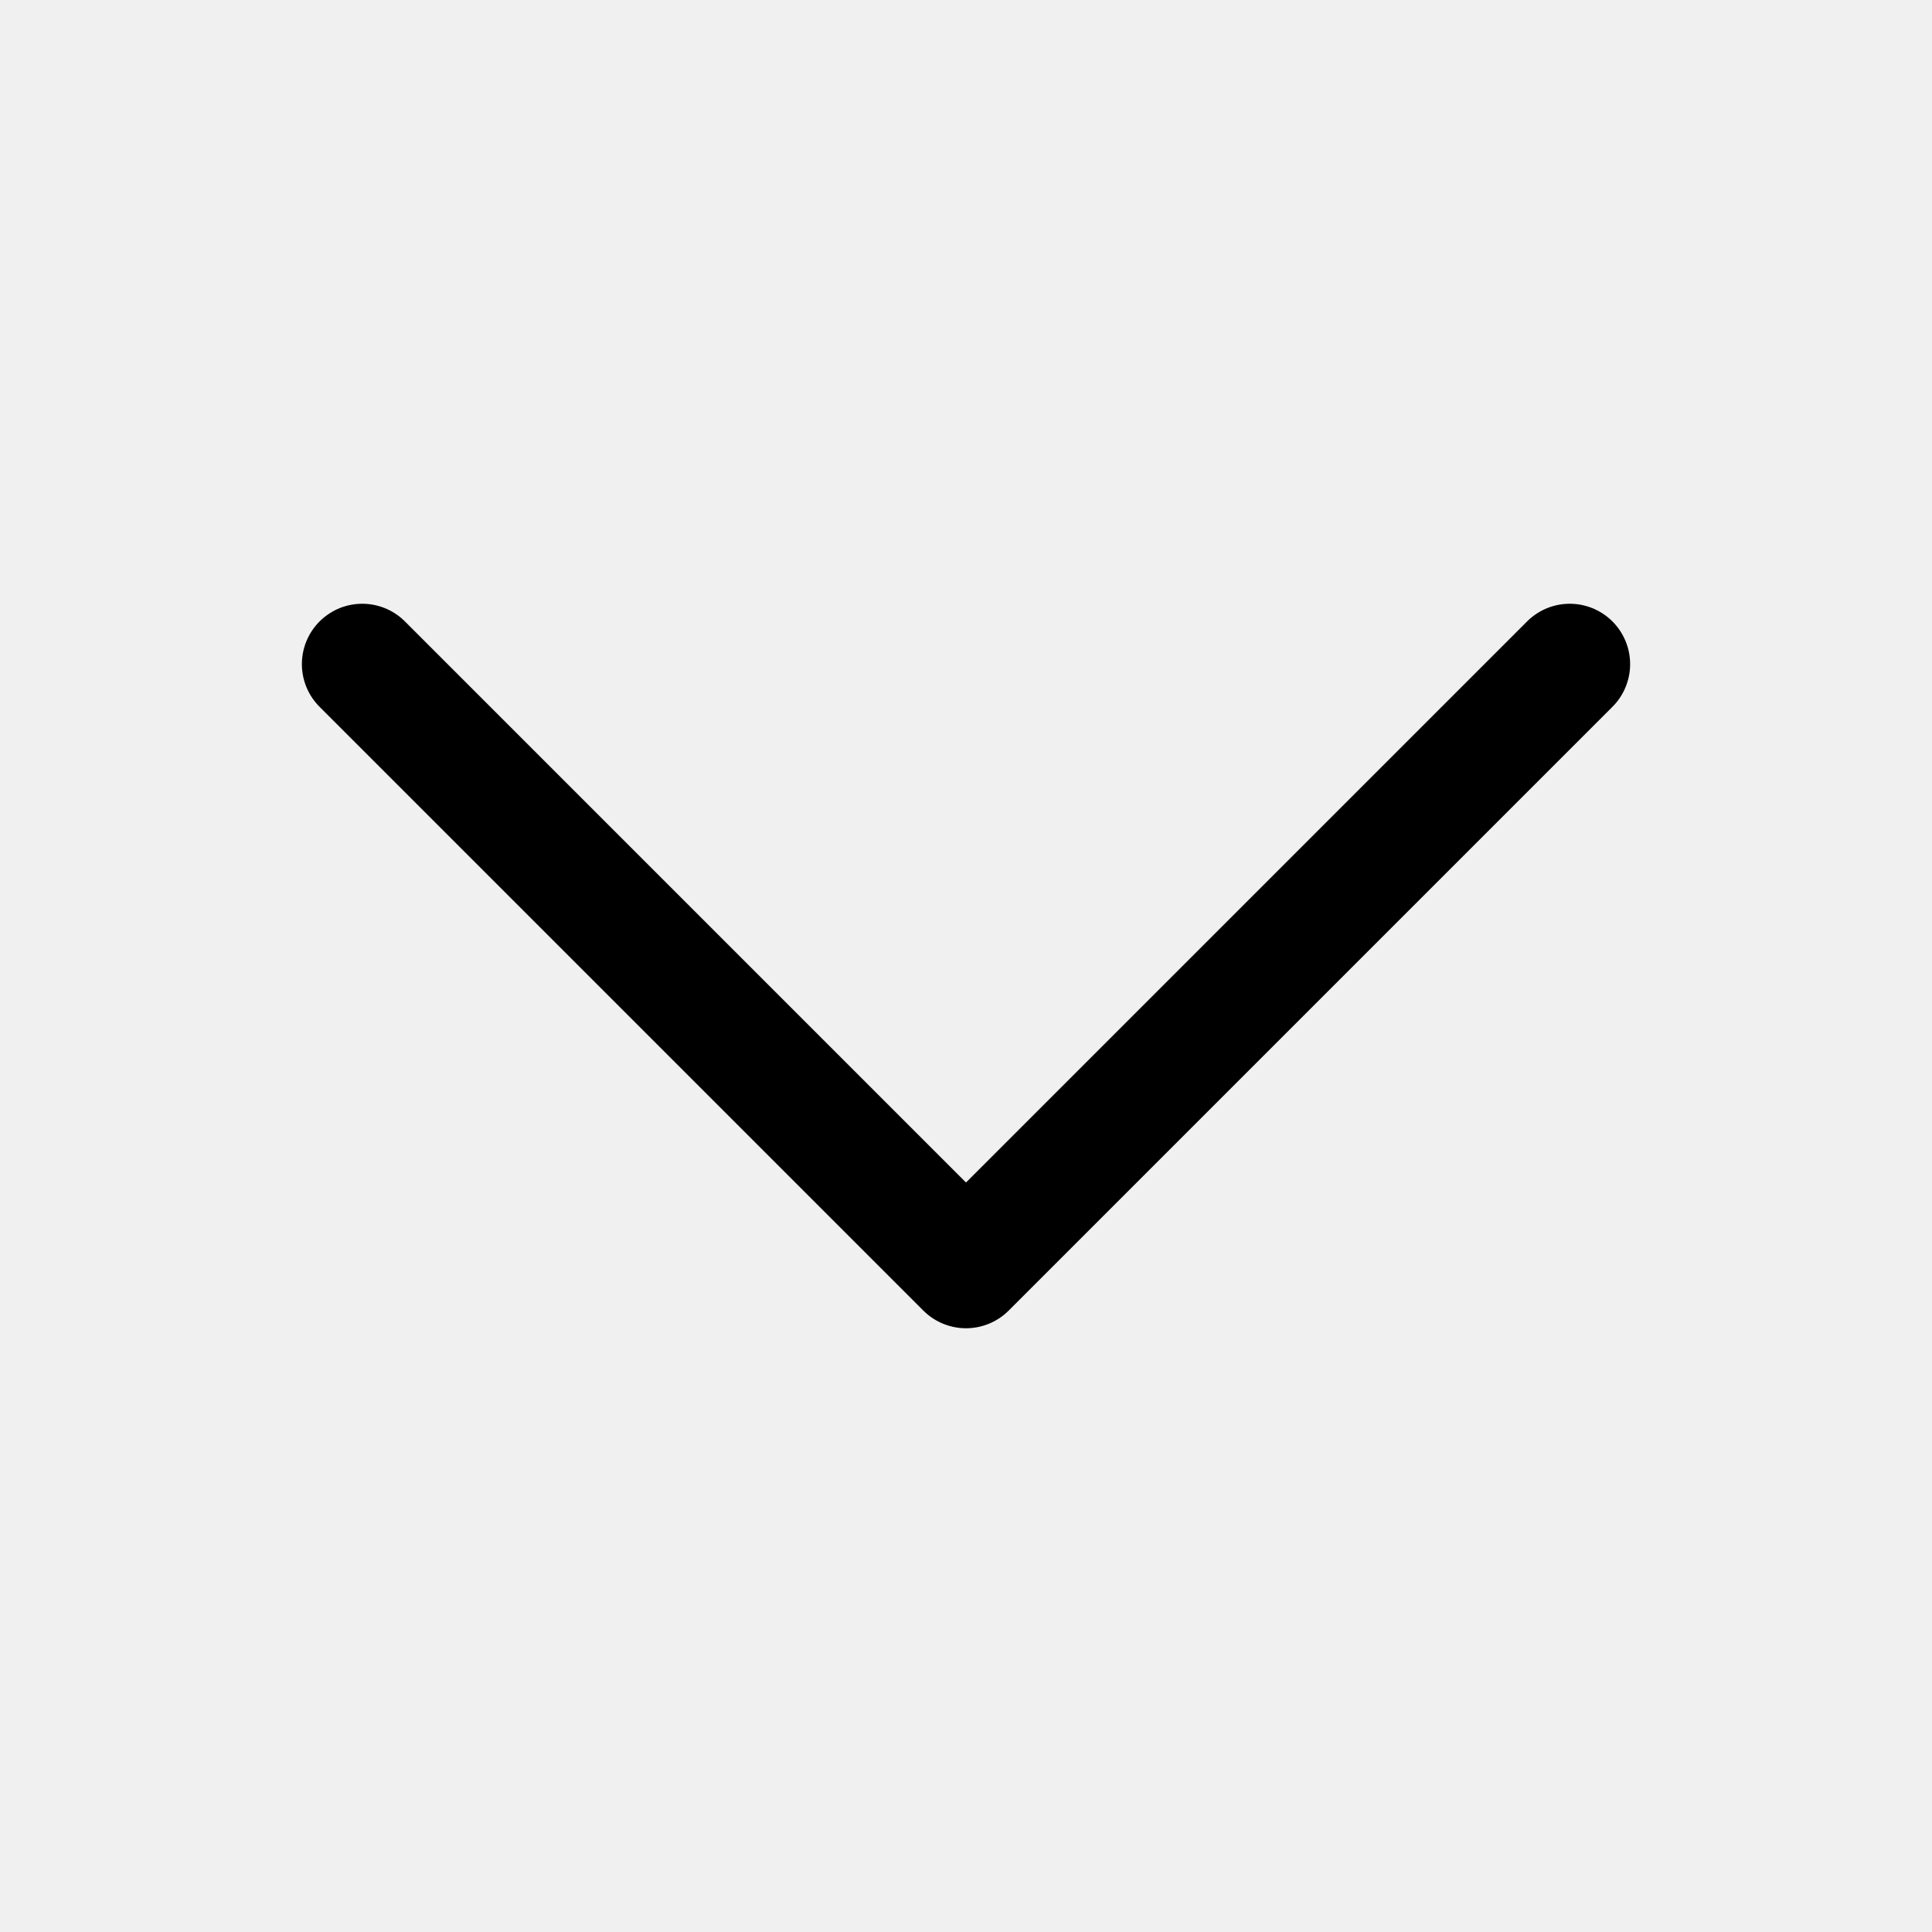
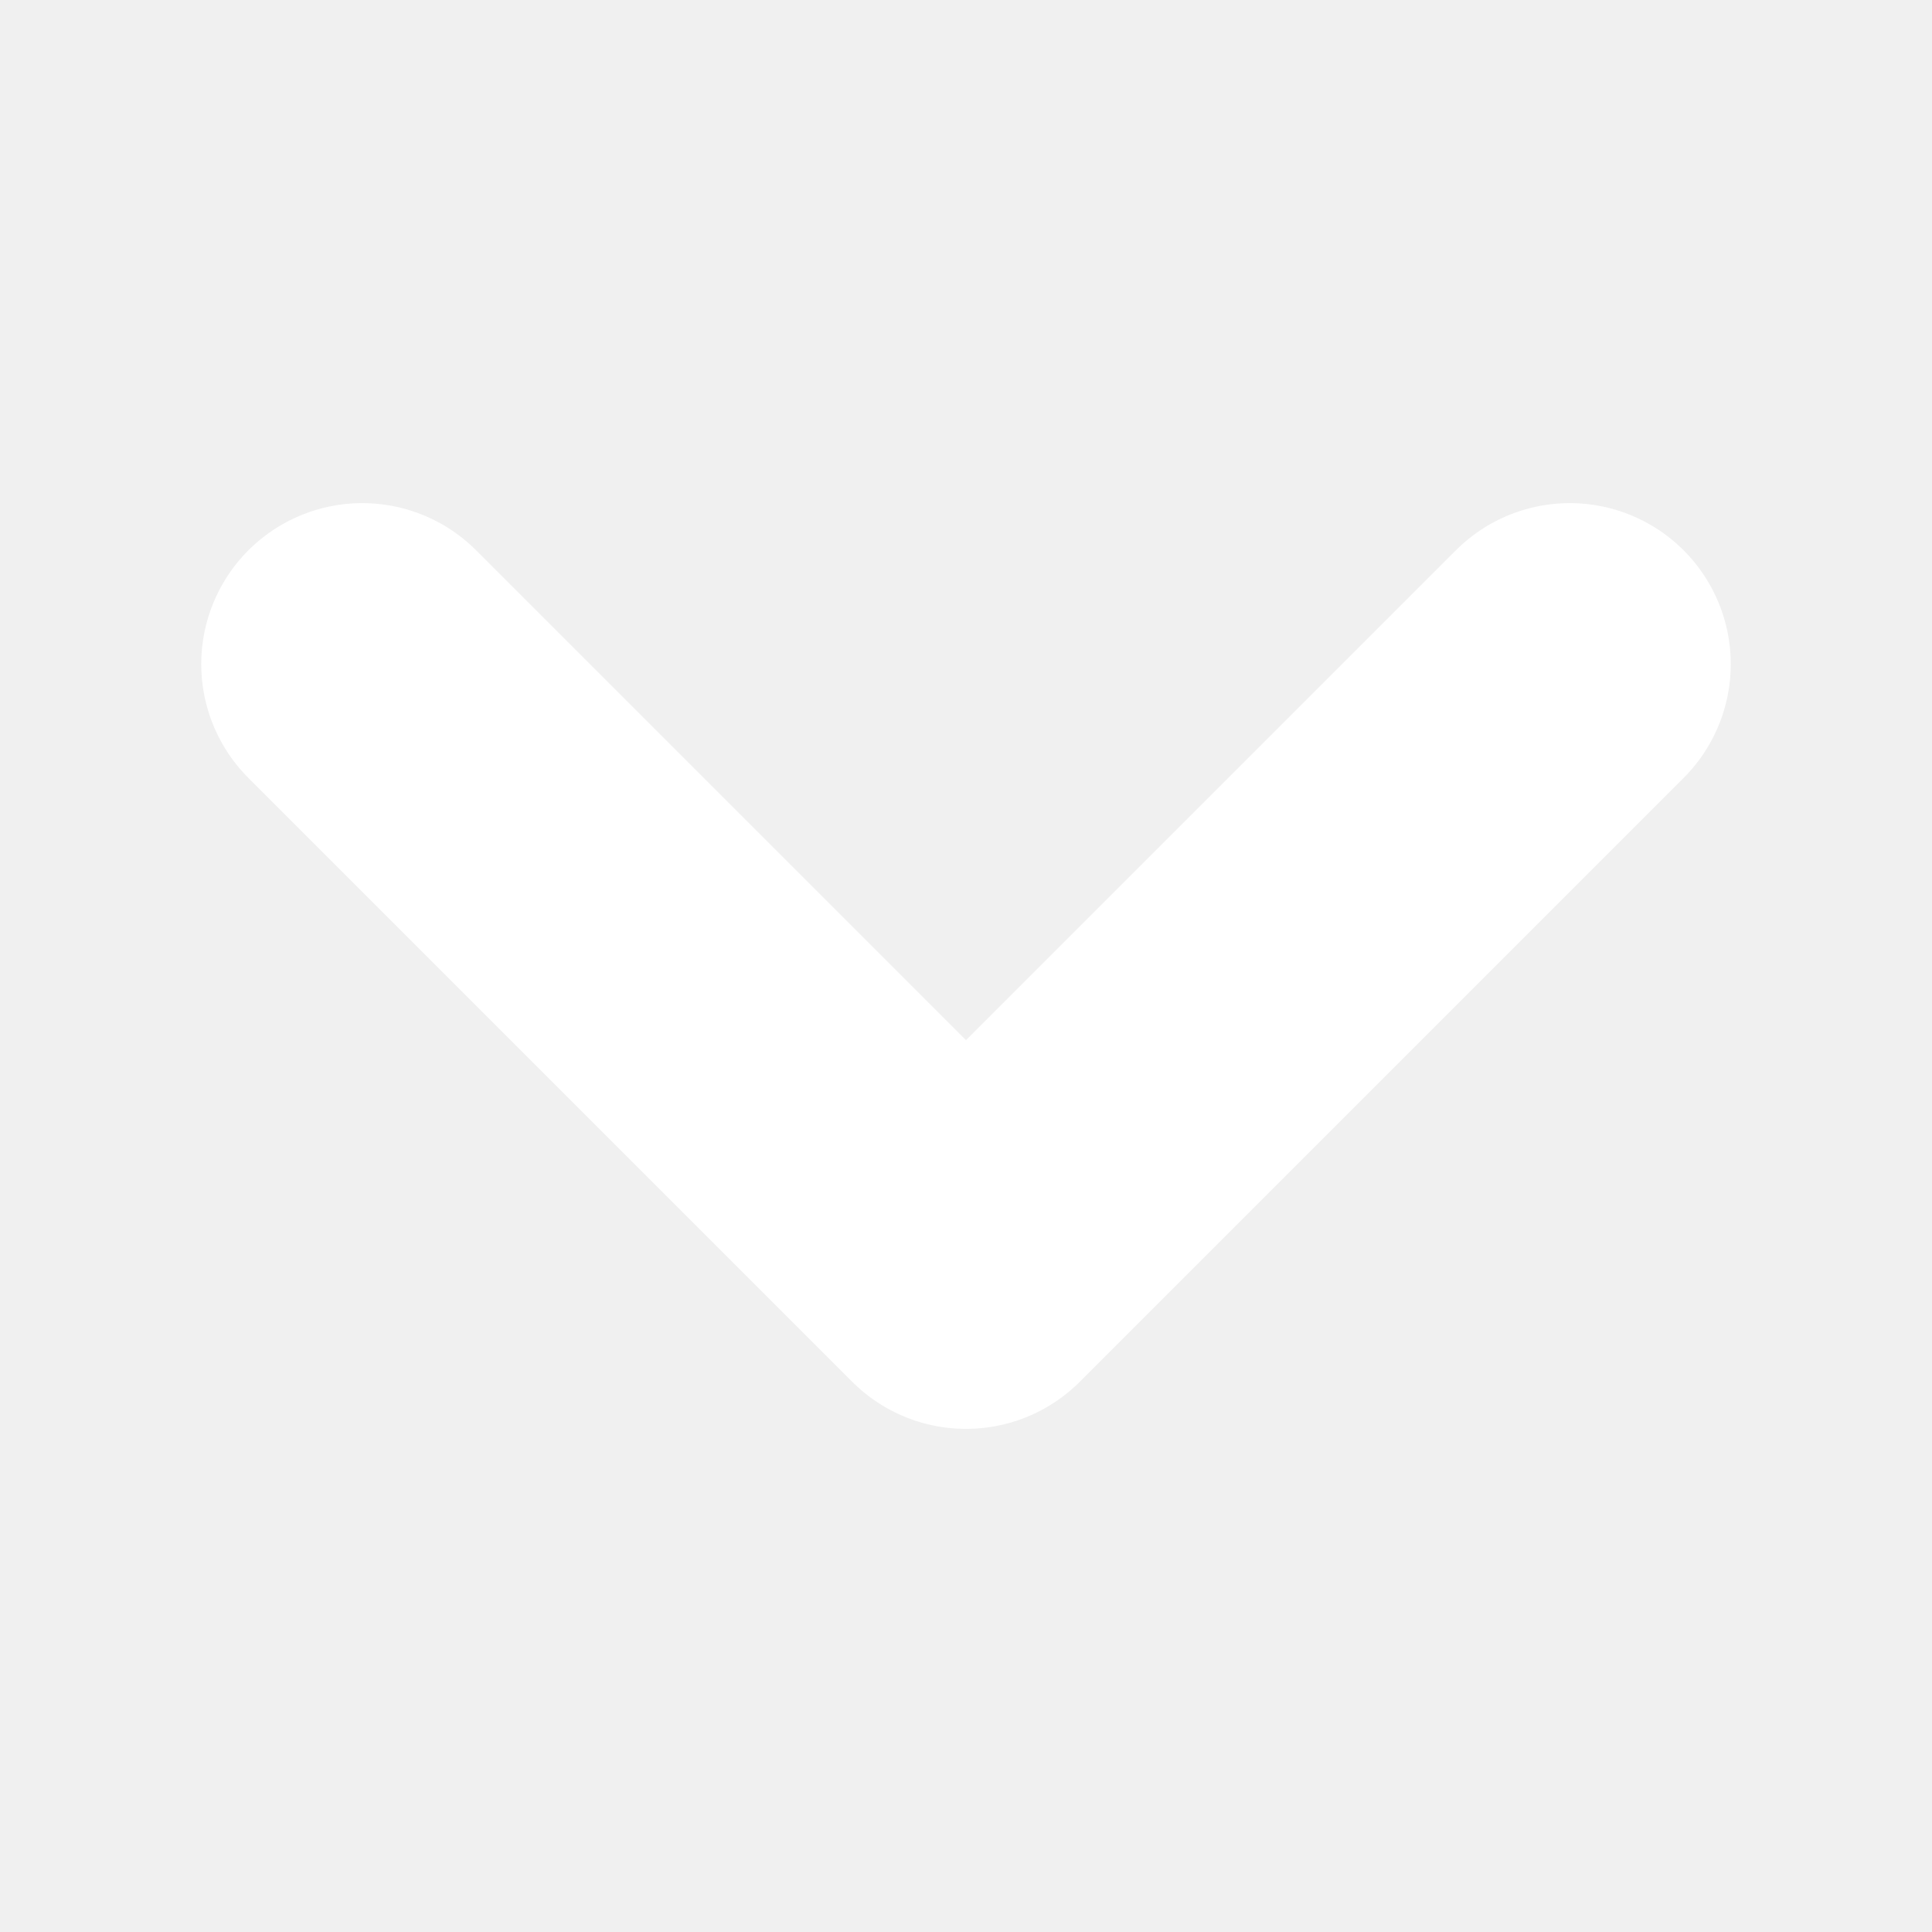
- <svg xmlns="http://www.w3.org/2000/svg" fill="none" viewBox="0 0 24 24" stroke-width="1.5" stroke="#000" class="w-6 h-6">
+ <svg xmlns="http://www.w3.org/2000/svg" fill="none" viewBox="0 0 24 24" stroke-width="4" stroke="#fff" class="w-6 h-6">
  <path stroke-linecap="round" stroke-linejoin="round" d="M19.5 8.25l-7.5 7.5-7.5-7.5" />
</svg>
